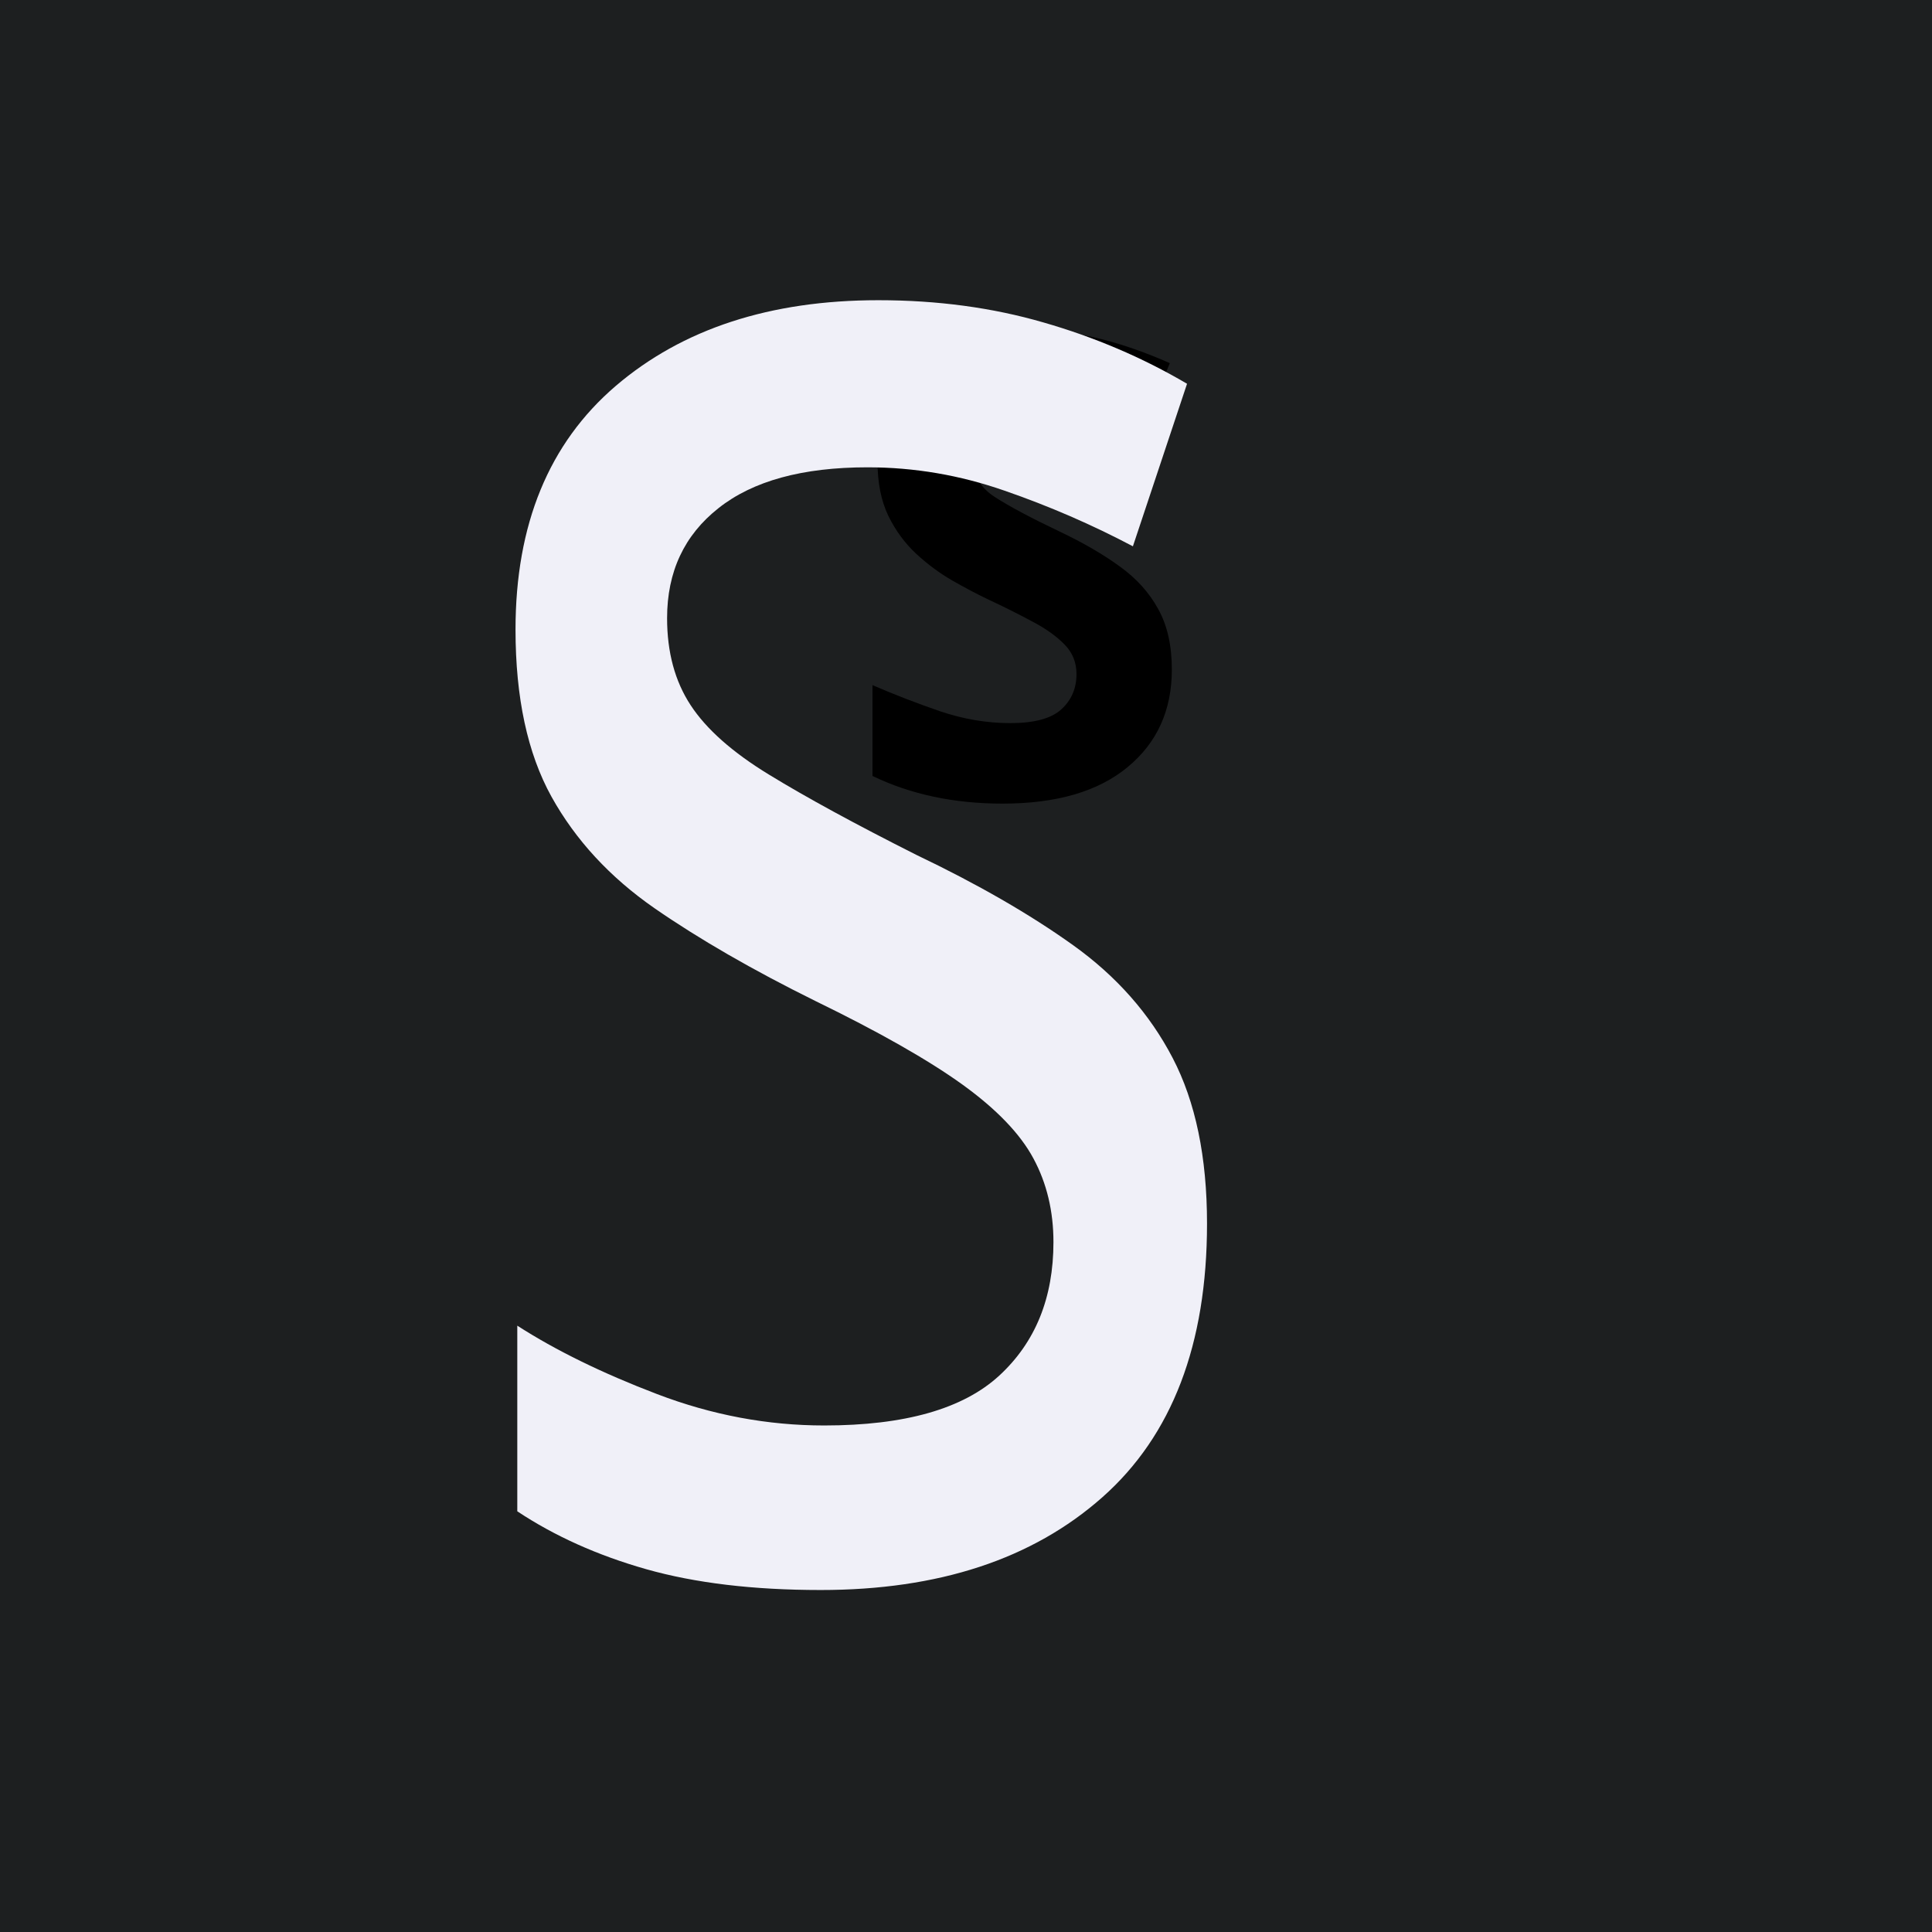
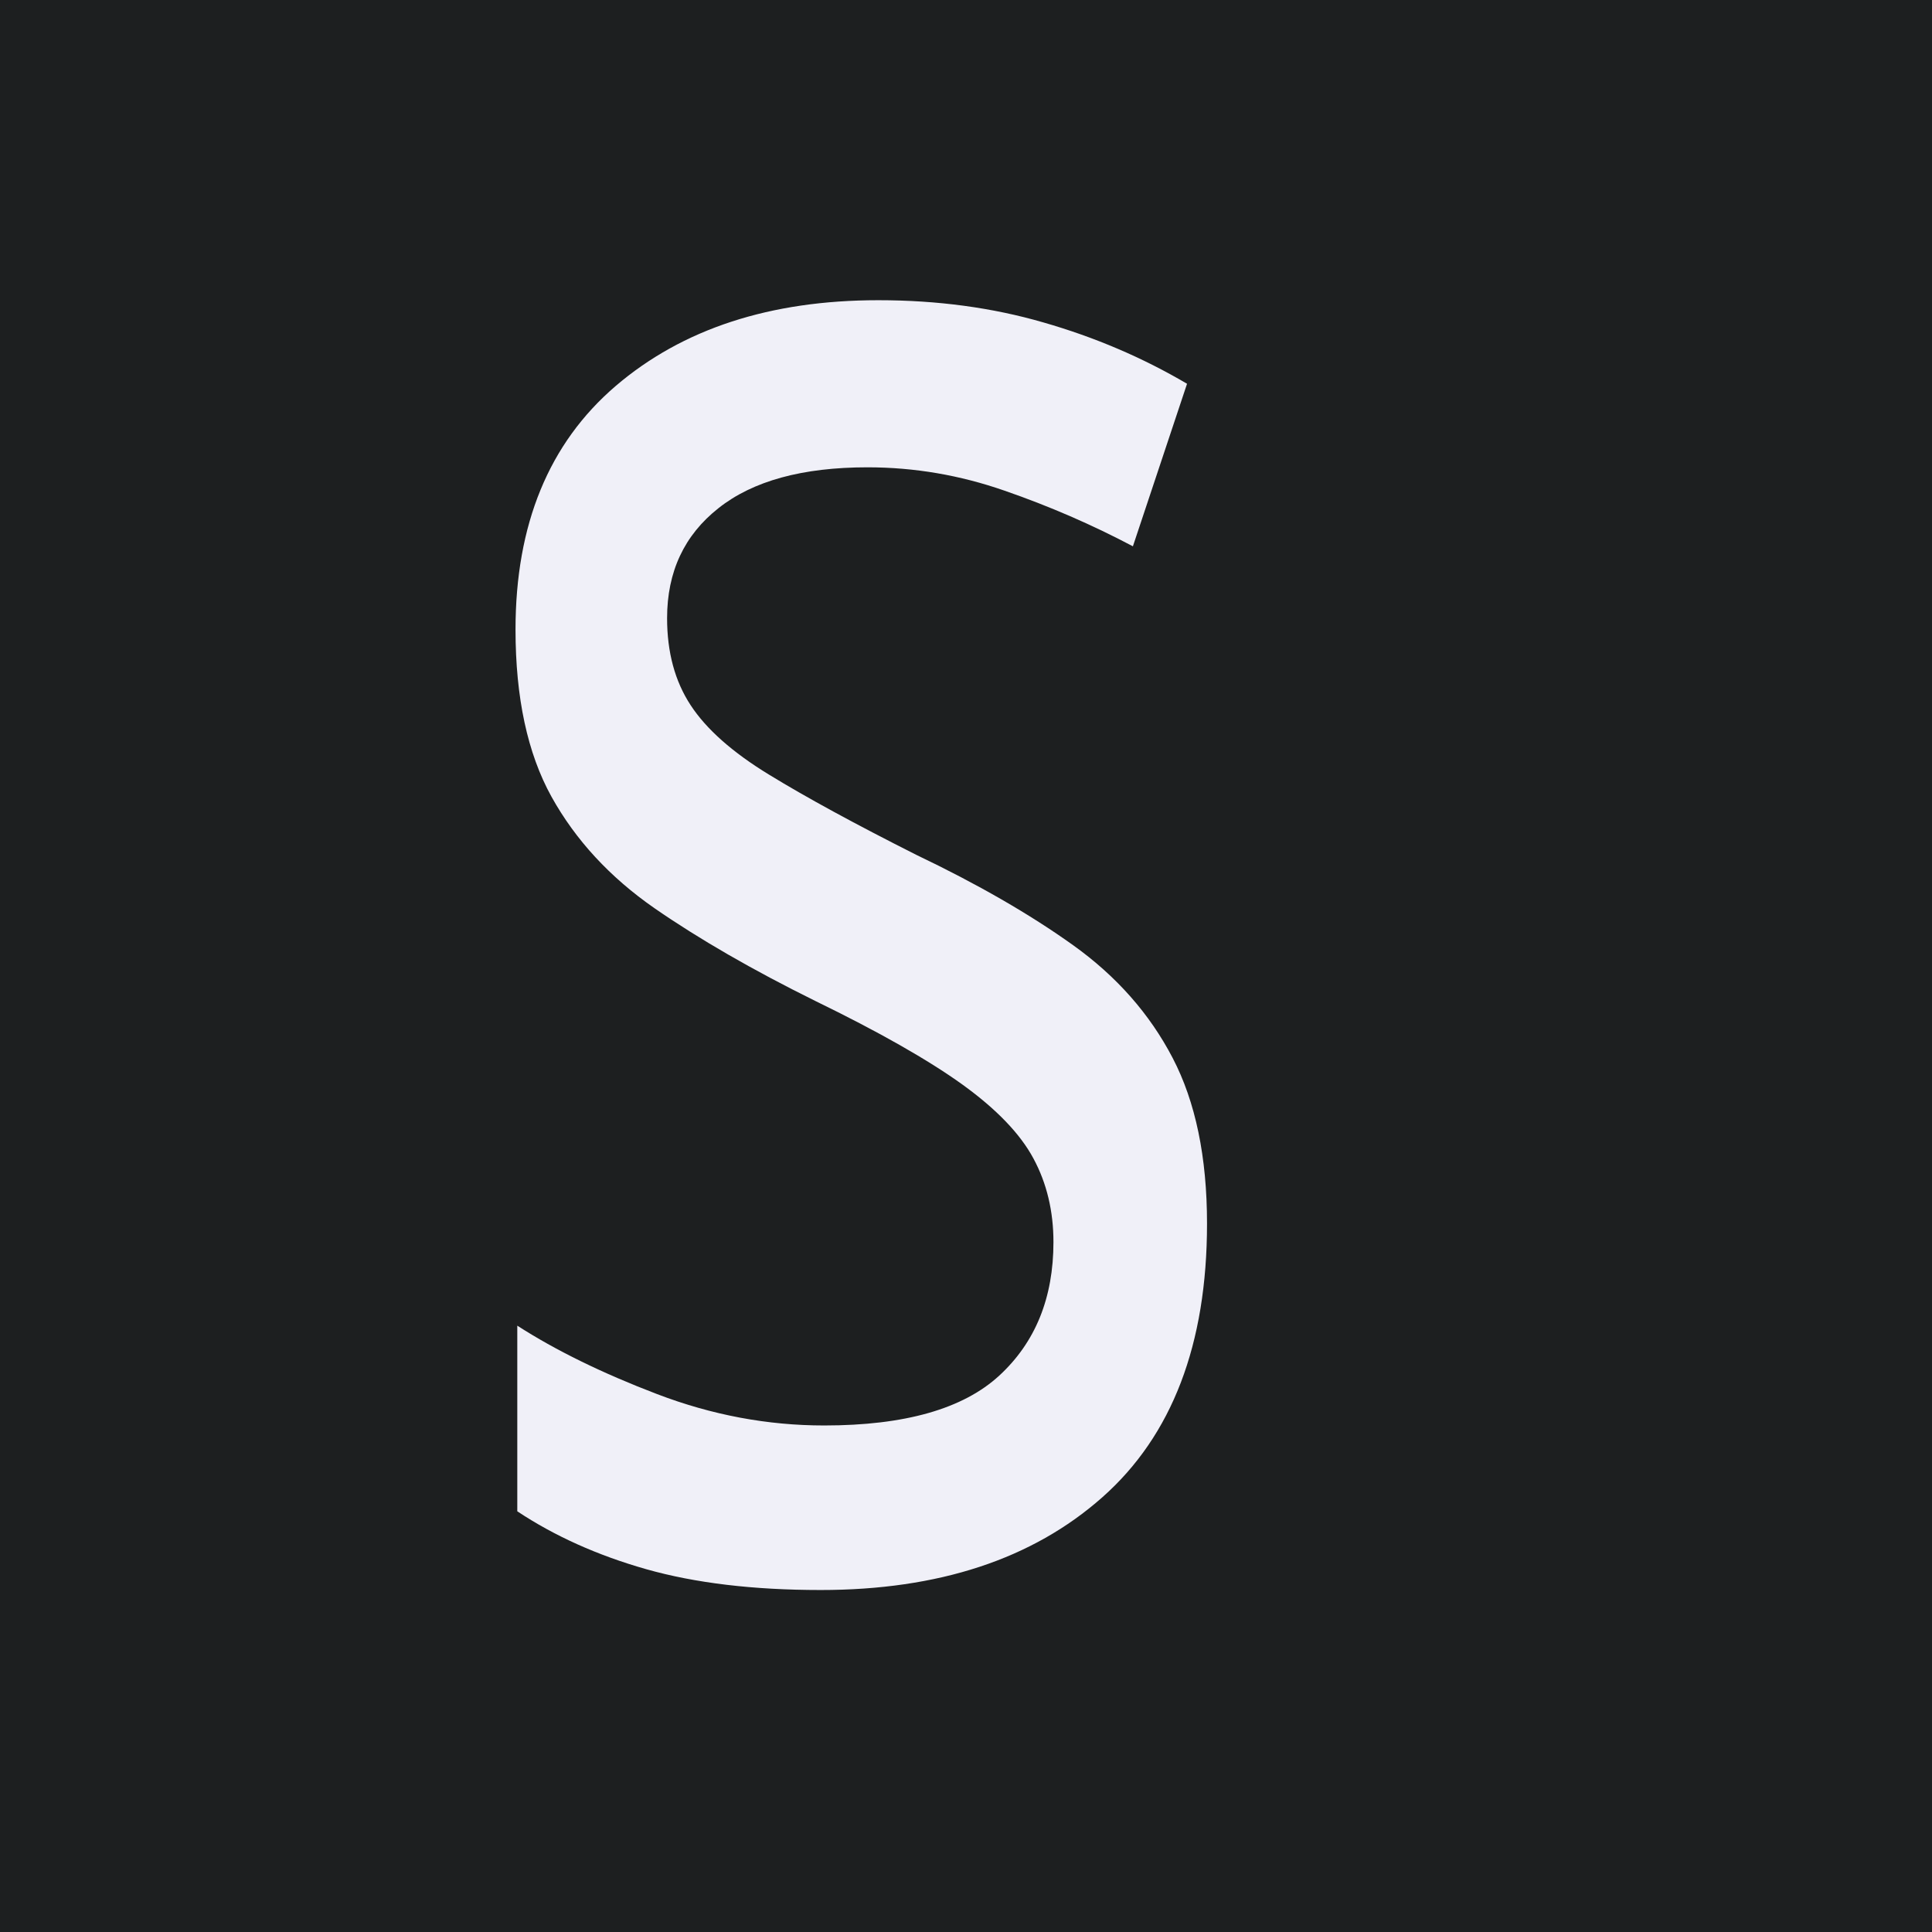
<svg xmlns="http://www.w3.org/2000/svg" width="120" height="120" viewBox="0 0 120 120" version="1.1" id="svg5">
  <defs id="defs2" />
  <g id="layer1">
    <rect style="opacity:0.99;fill:#1b1d1e;fill-opacity:1;stroke:#000000;stroke-width:0;stroke-miterlimit:4;stroke-dasharray:none;stroke-opacity:1" id="rect1006" width="120" height="120" x="0" y="0" />
-     <text xml:space="preserve" style="font-style:normal;font-variant:normal;font-weight:bold;font-stretch:normal;font-size:40px;line-height:25px;font-family:sans-serif;-inkscape-font-specification:'sans-serif, Bold';font-variant-ligatures:normal;font-variant-caps:normal;font-variant-numeric:normal;font-feature-settings:normal;text-align:start;letter-spacing:0px;word-spacing:0px;writing-mode:lr-tb;text-anchor:start;white-space:pre;inline-size:21.98;display:inline;fill:#000000;fill-opacity:1;stroke:none;stroke-width:1px;stroke-linecap:butt;stroke-linejoin:miter;stroke-opacity:1" x="52.349" y="49.505" id="text113">
-       <tspan x="52.349" y="49.505" id="tspan1723">S</tspan>
-     </text>
    <text xml:space="preserve" style="font-style:normal;font-variant:normal;font-weight:bold;font-stretch:normal;font-size:127.113px;line-height:79.445px;font-family:sans-serif;-inkscape-font-specification:'sans-serif, Bold';font-variant-ligatures:normal;font-variant-caps:normal;font-variant-numeric:normal;font-feature-settings:normal;text-align:start;letter-spacing:0px;word-spacing:0px;writing-mode:lr-tb;text-anchor:start;fill:#f0f0f8;fill-opacity:1;stroke:none;stroke-width:1px;stroke-linecap:butt;stroke-linejoin:miter;stroke-opacity:1" x="29.812" y="85.856" id="text167" transform="scale(0.8821634,1.133577)">
      <tspan id="tspan165" x="29.812" y="85.856" style="font-style:normal;font-variant:normal;font-weight:normal;font-stretch:normal;font-family:'Arial Black';-inkscape-font-specification:'Arial Black, ';fill:#f0f0f8;fill-opacity:1;stroke-width:1px">s</tspan>
    </text>
  </g>
</svg>
